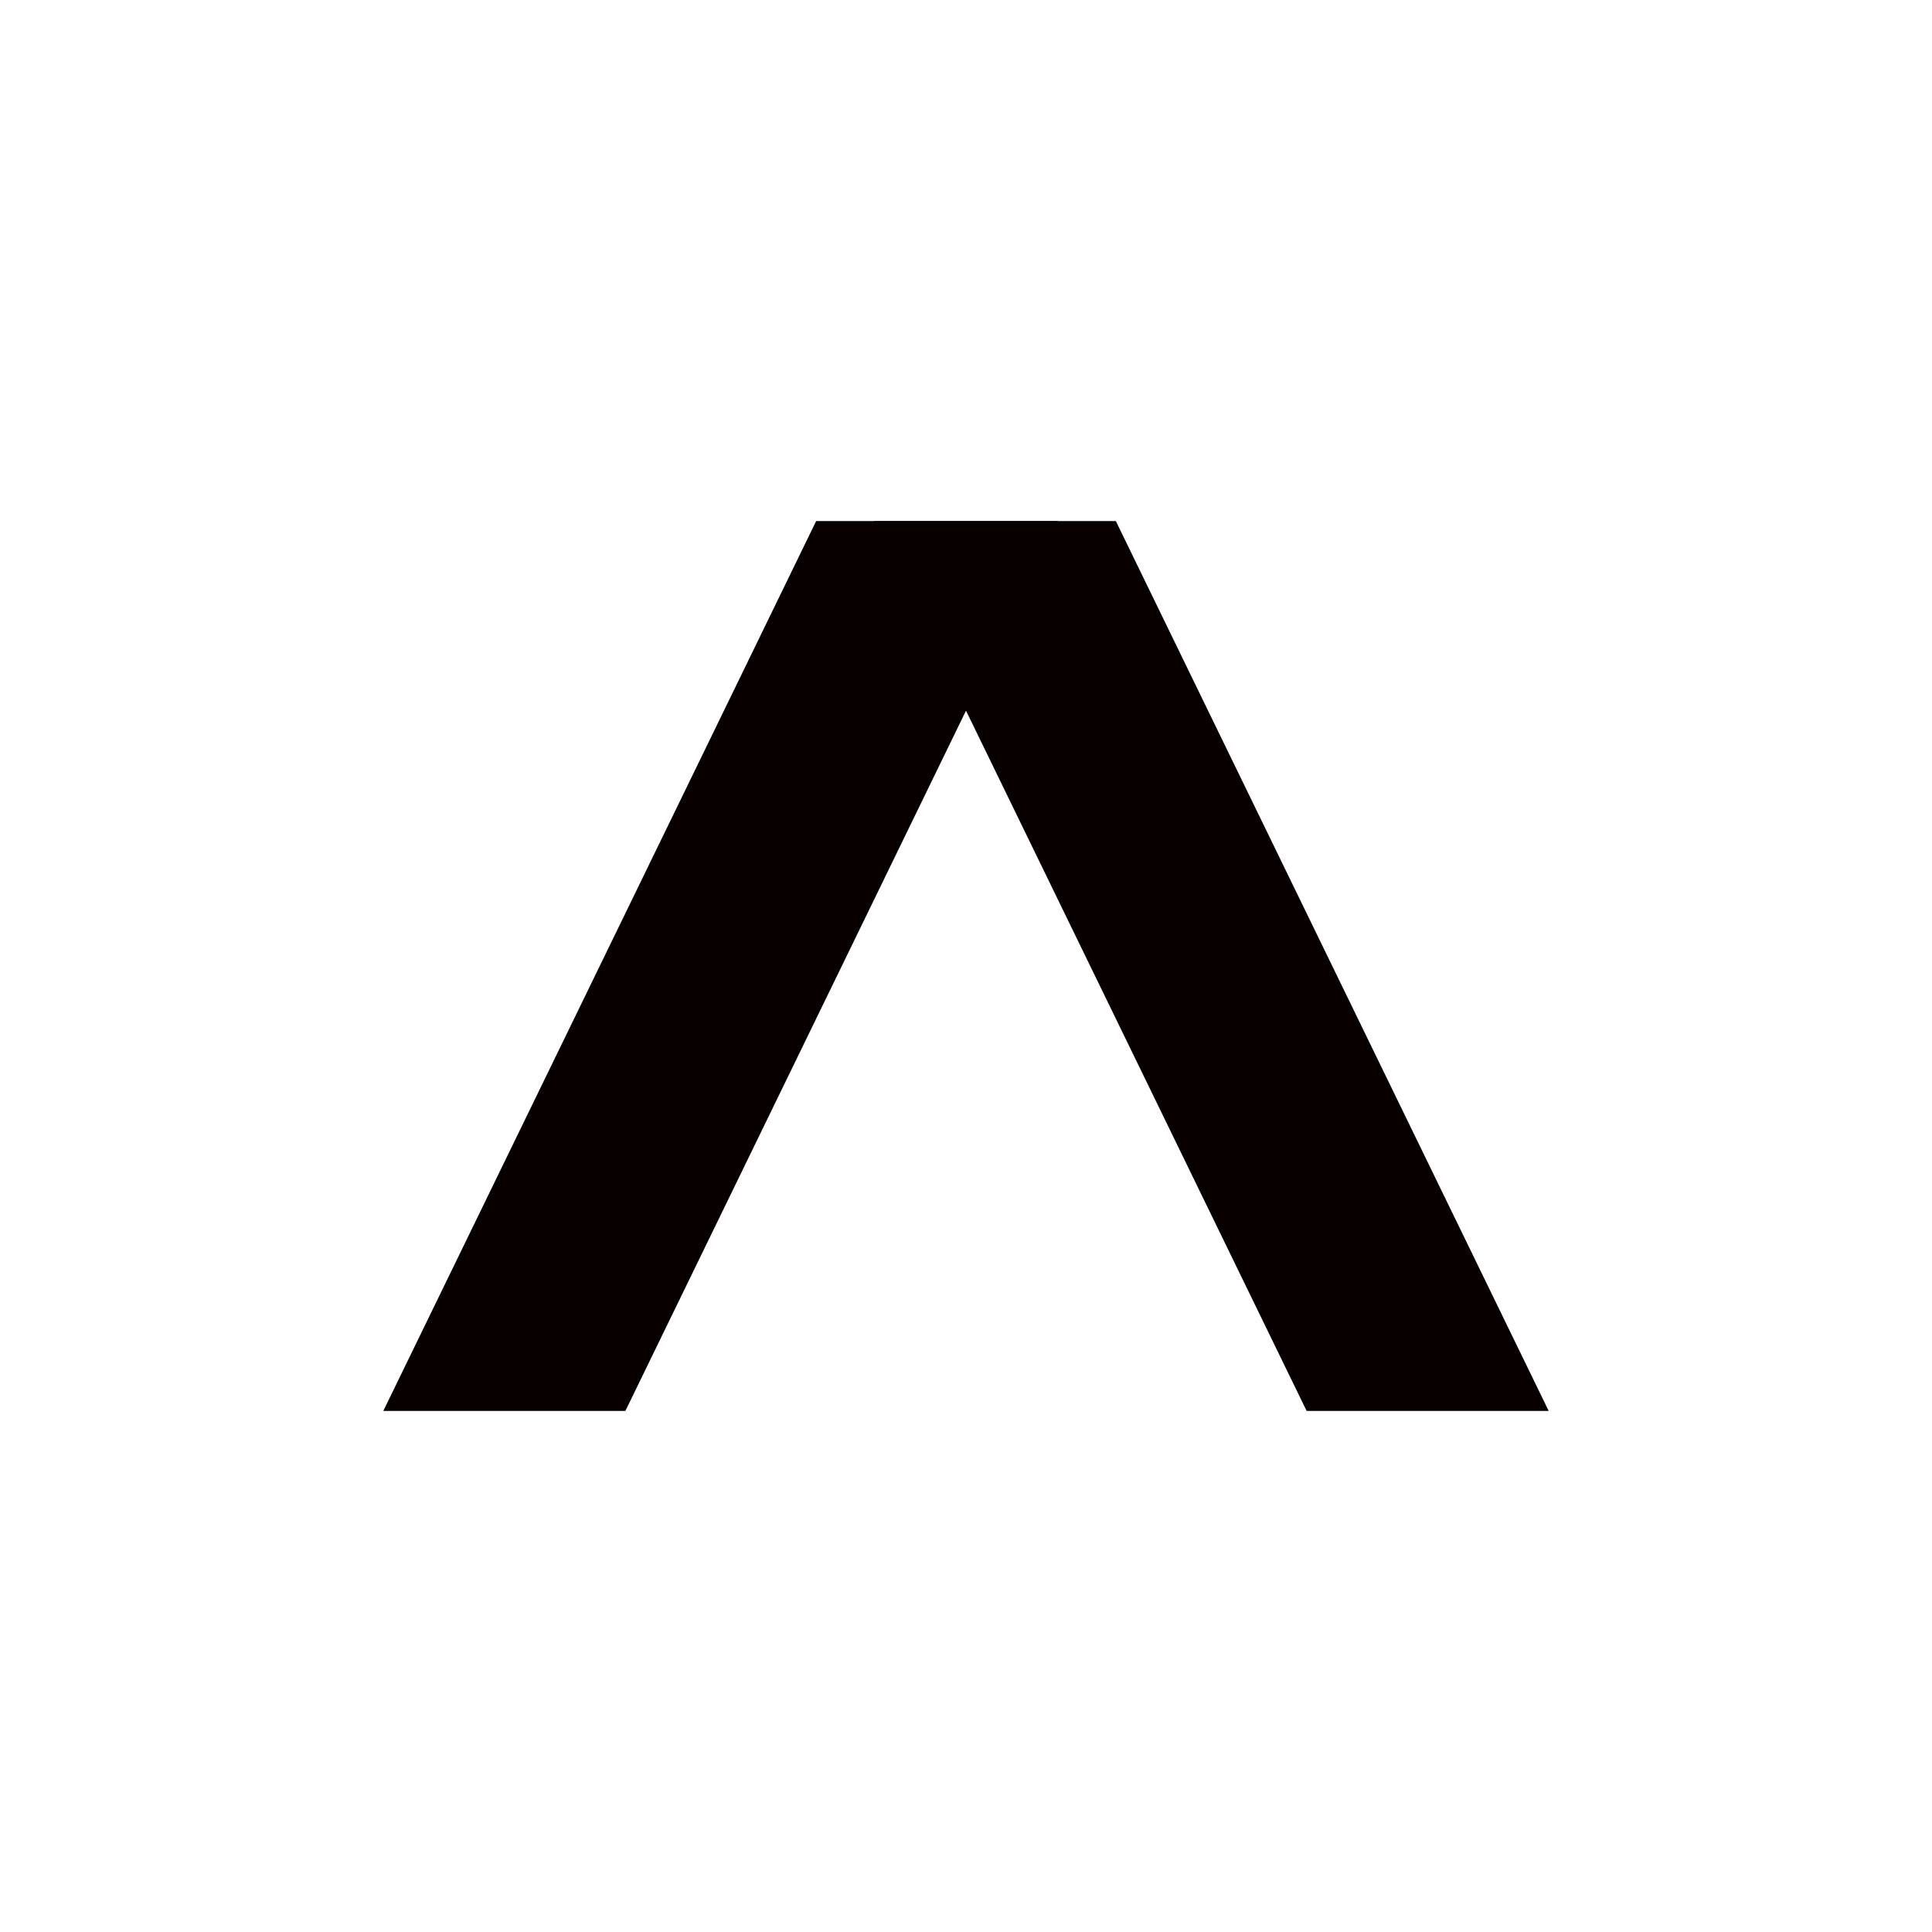
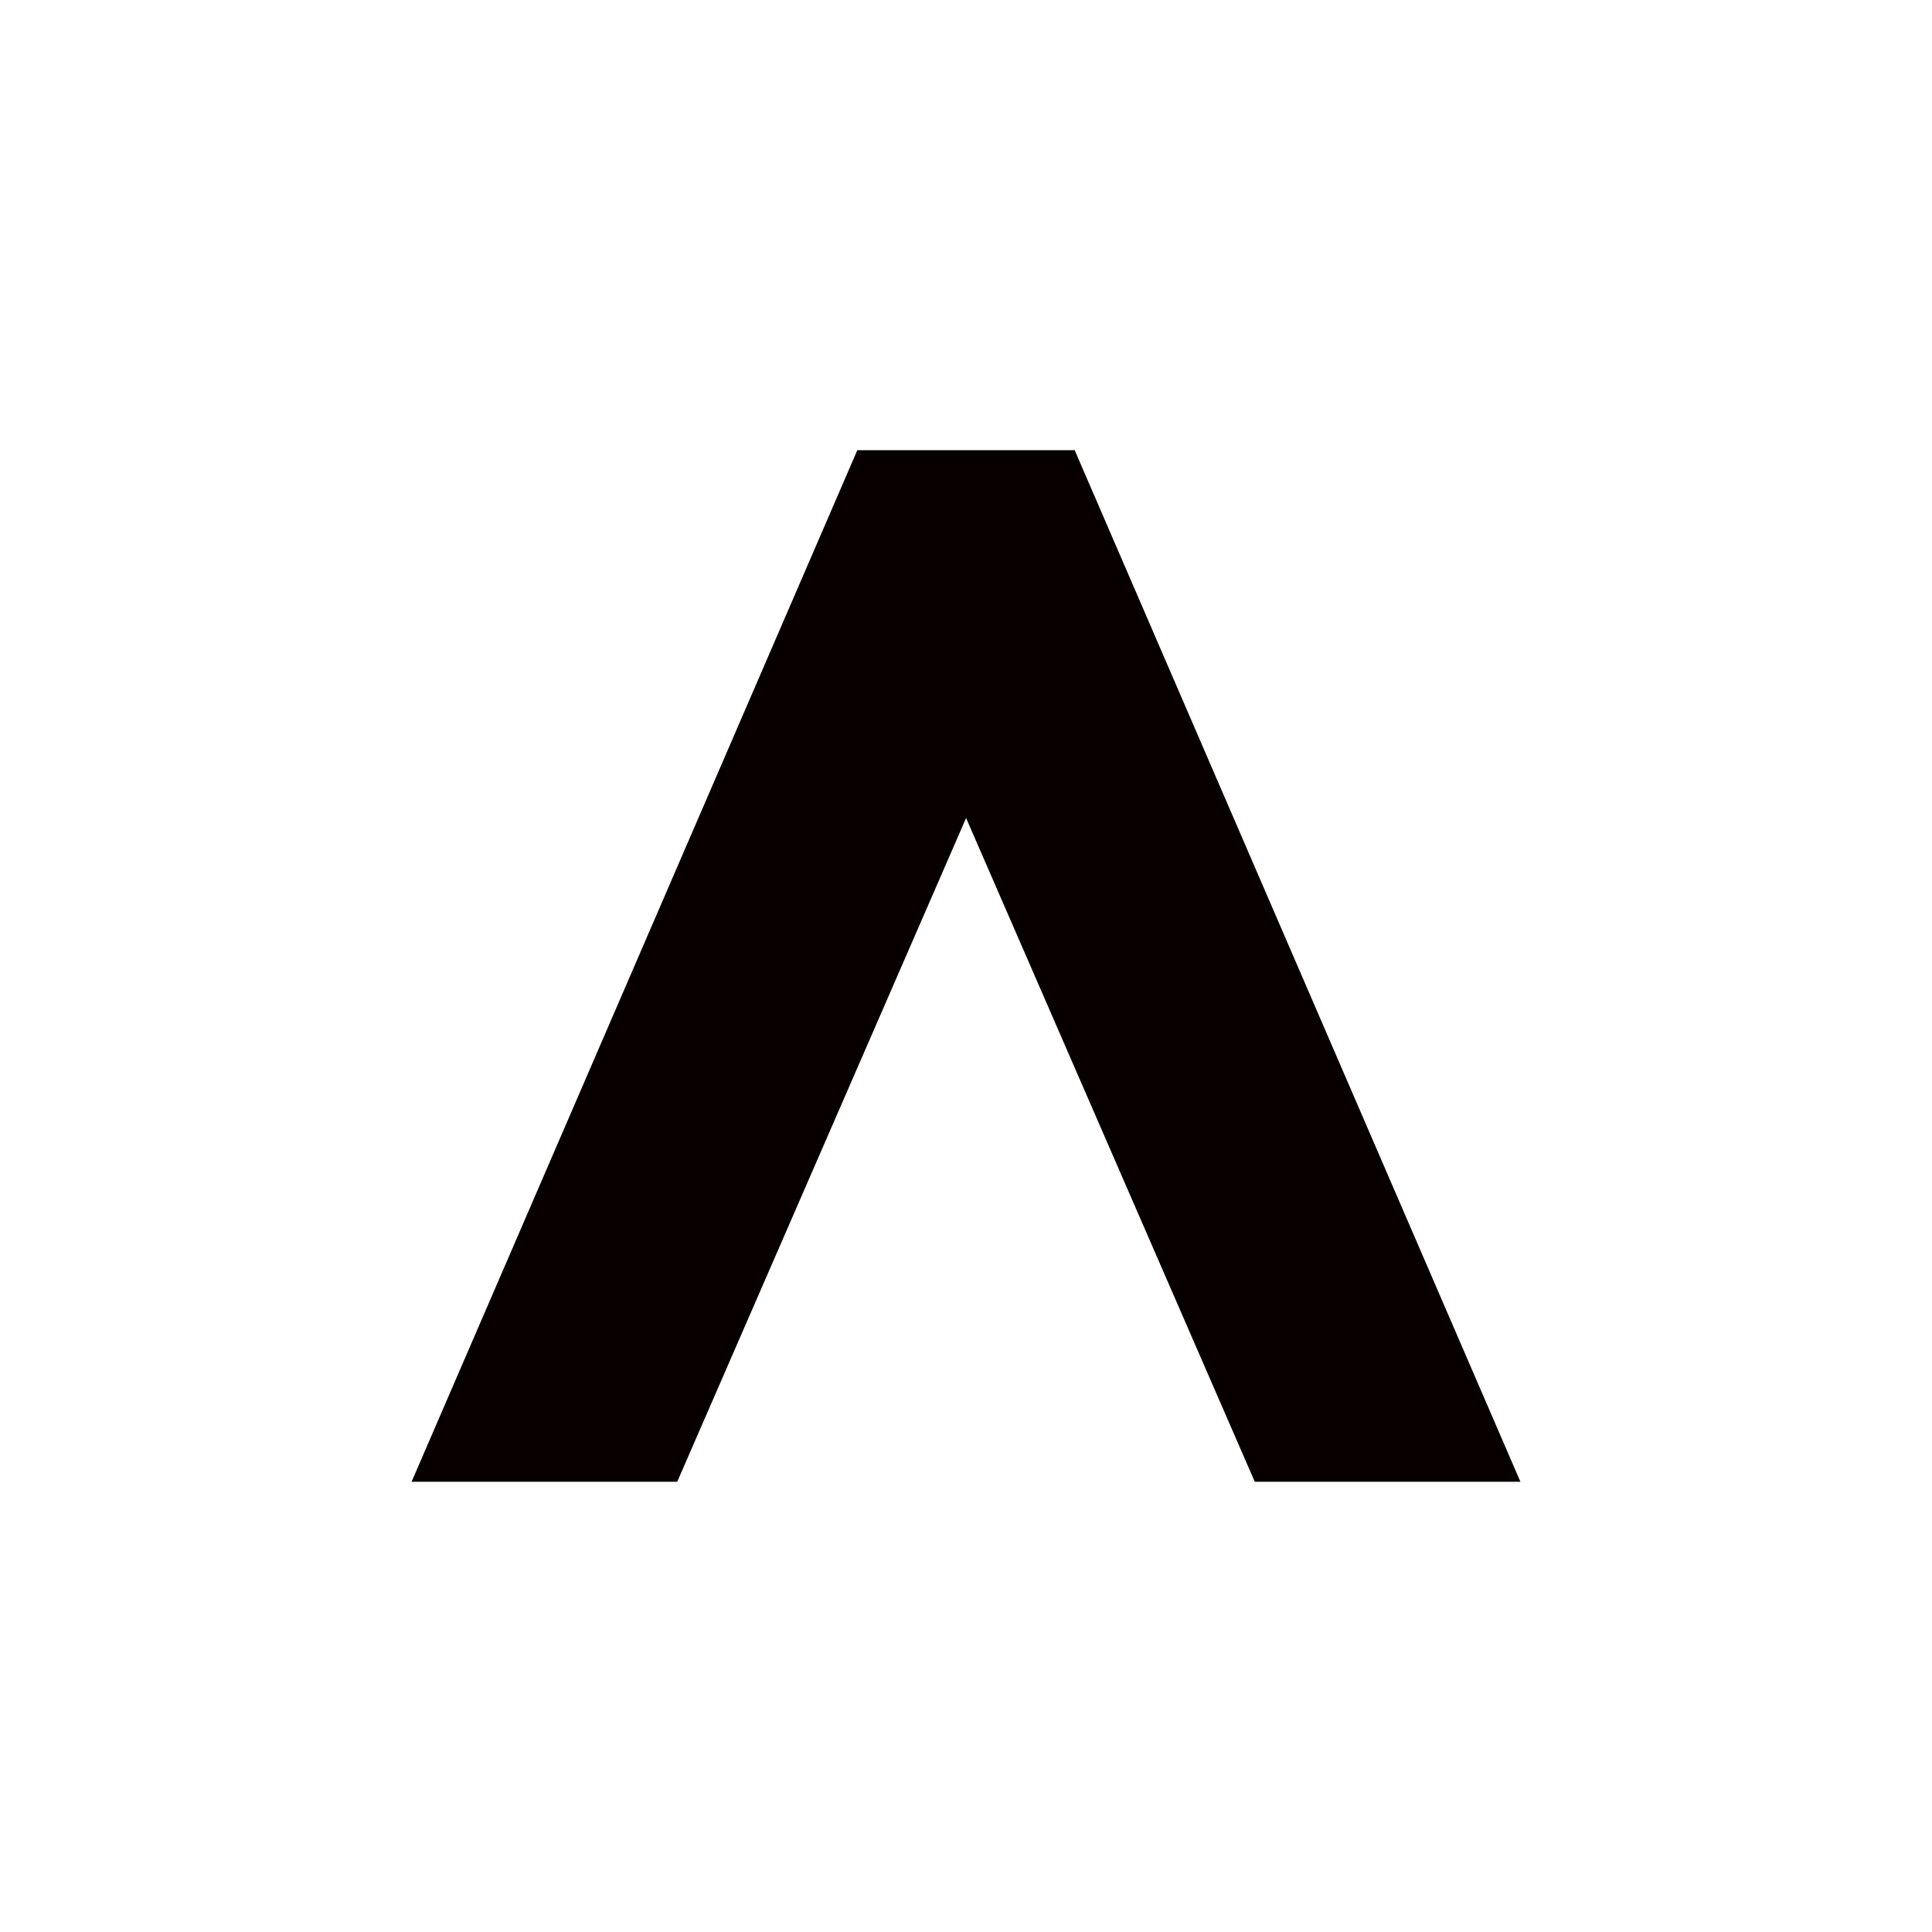
<svg xmlns="http://www.w3.org/2000/svg" viewBox="0 0 100 100">
  <g transform="translate(719.5784 1104.821)">
-     <polygon points="-664.805 -1077.85 -687.208 -1031.793 -699.738 -1031.793 -677.335 -1077.85 -664.805 -1077.85" style="fill: #080000;" />
-     <polygon points="-661.822 -1077.85 -639.419 -1031.793 -651.948 -1031.793 -674.351 -1077.85 -661.822 -1077.85" style="fill: #080000;" />
+     <polygon points="-663.064 -1077.437 -684.526 -1028.124 -698.276 -1028.124 -675.204 -1081.519 -663.953 -1081.519 -663.064 -1077.437" style="fill: #080000;" />
+     <polygon points="-663.953 -1081.519 -640.881 -1028.124 -654.631 -1028.124 -676.223 -1077.768 -663.953 -1081.519" style="fill: #080000;" />
  </g>
</svg>
